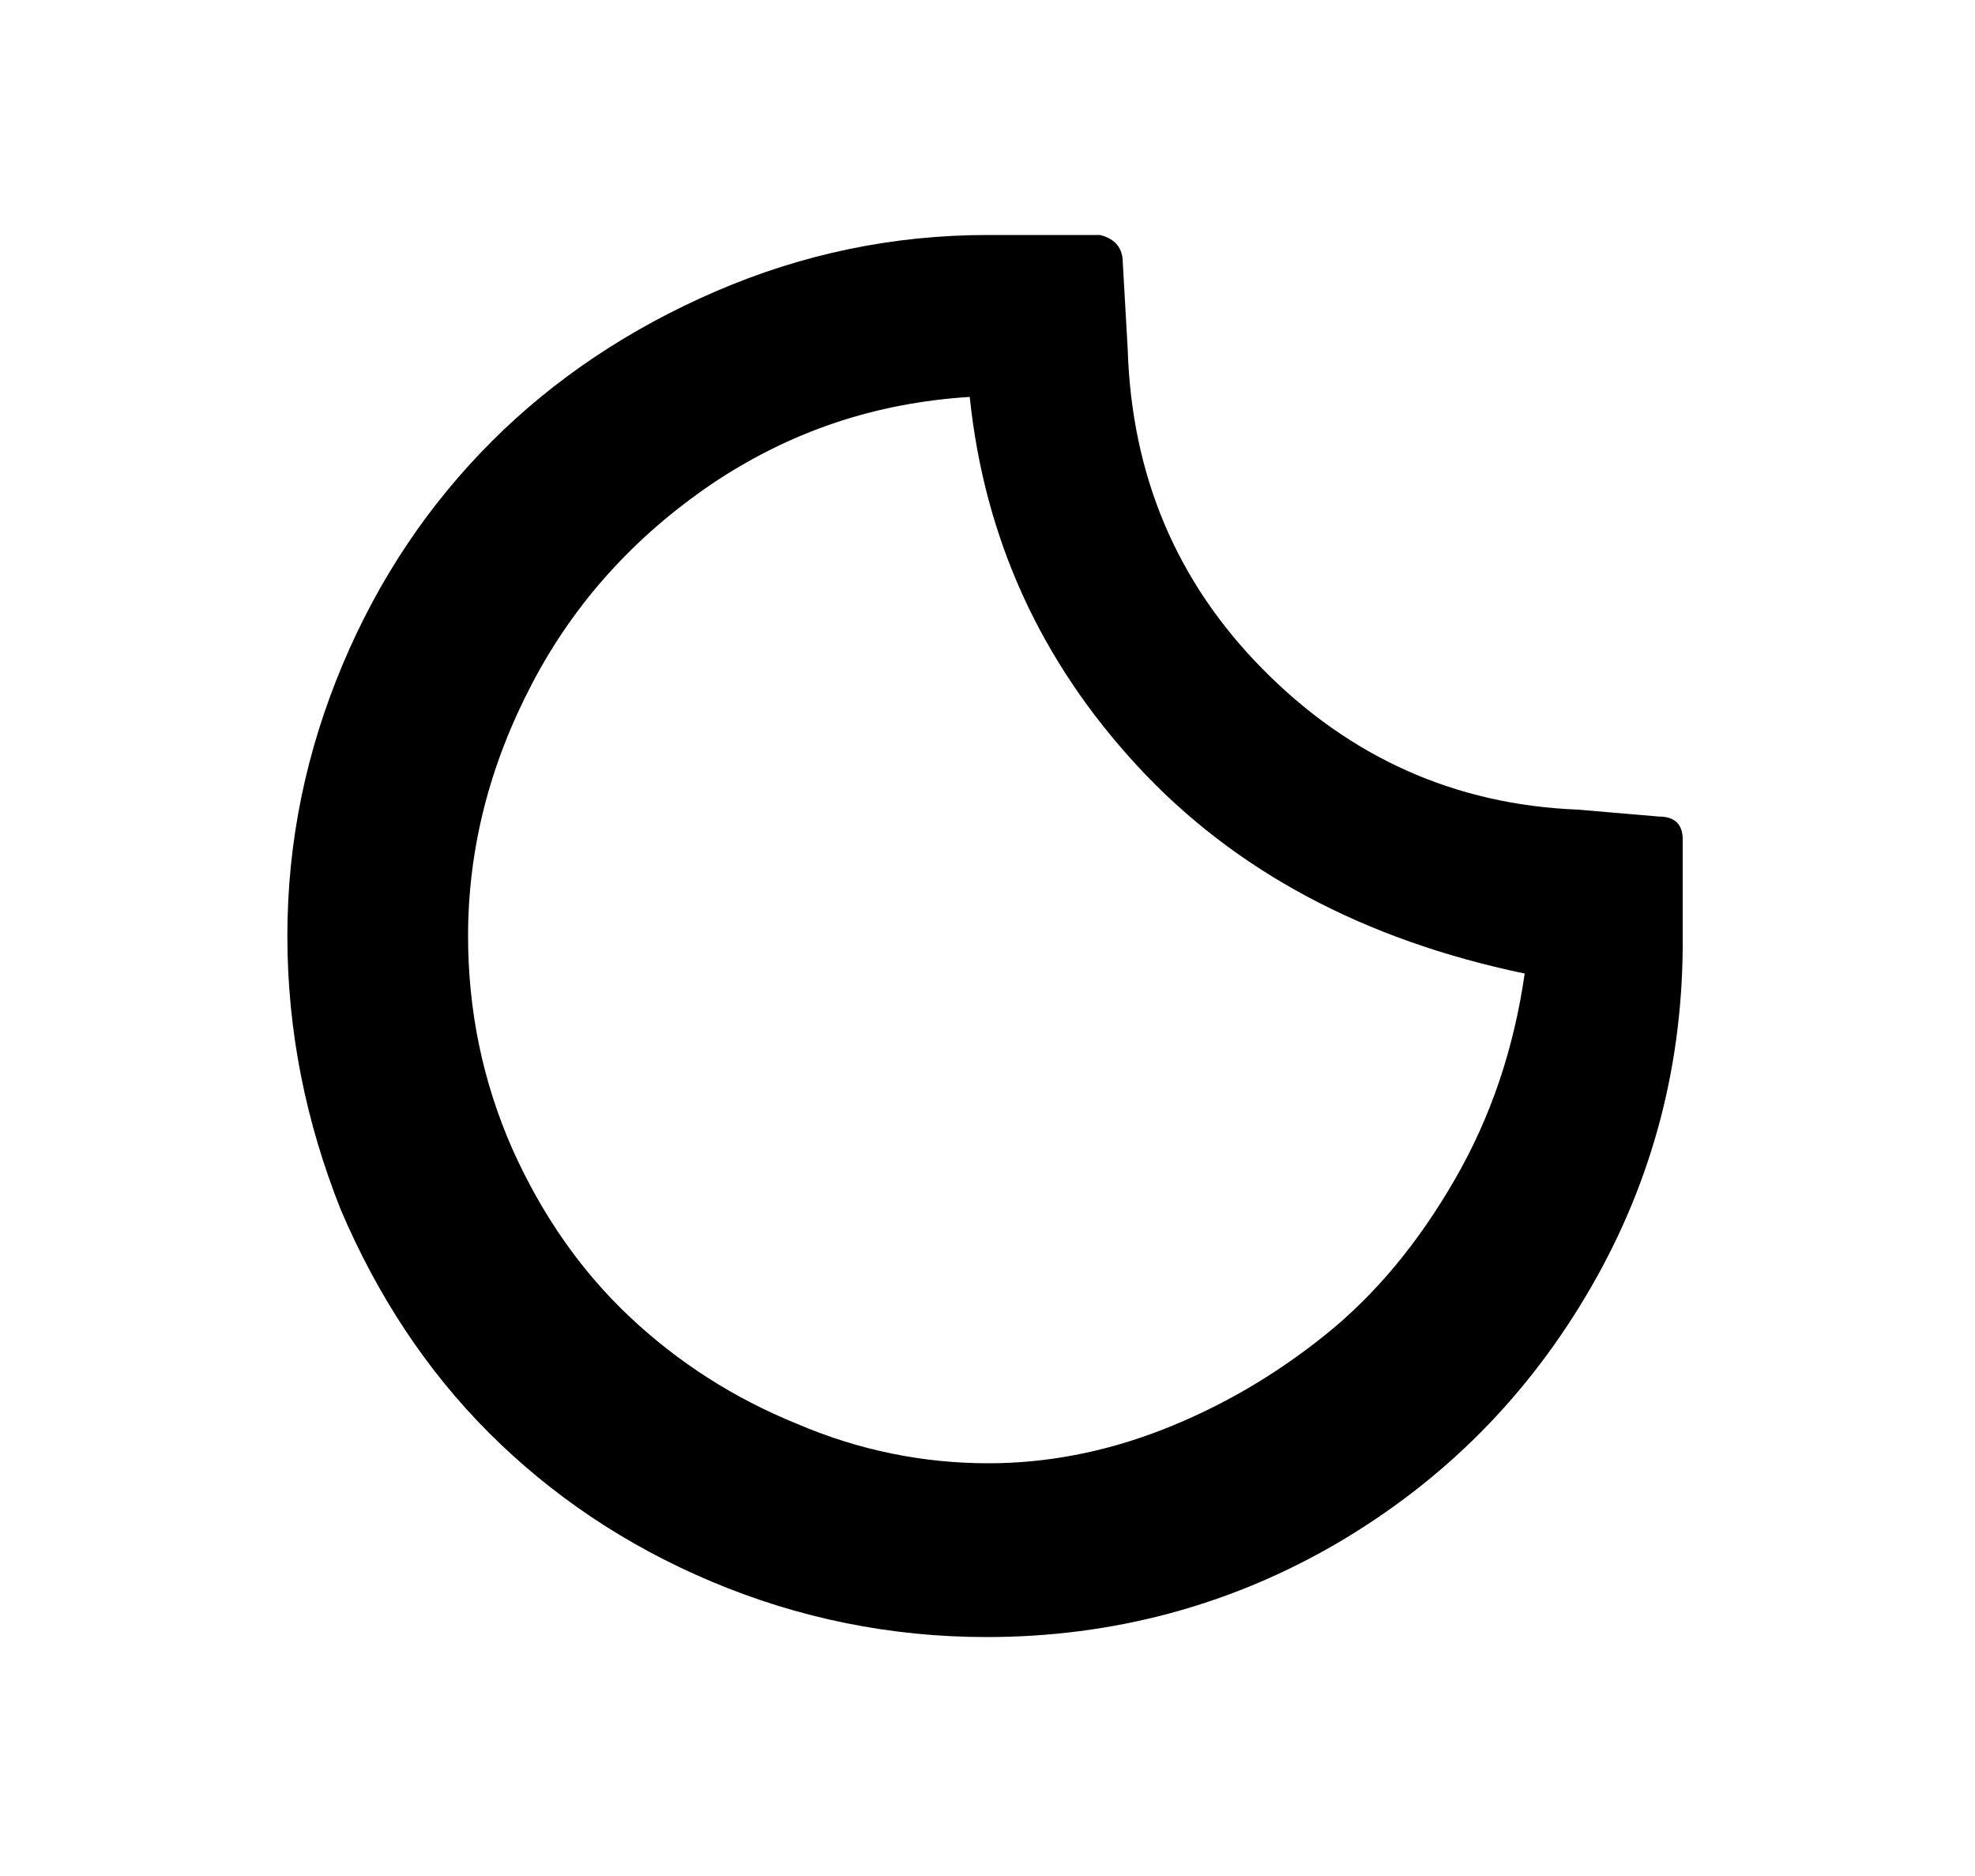
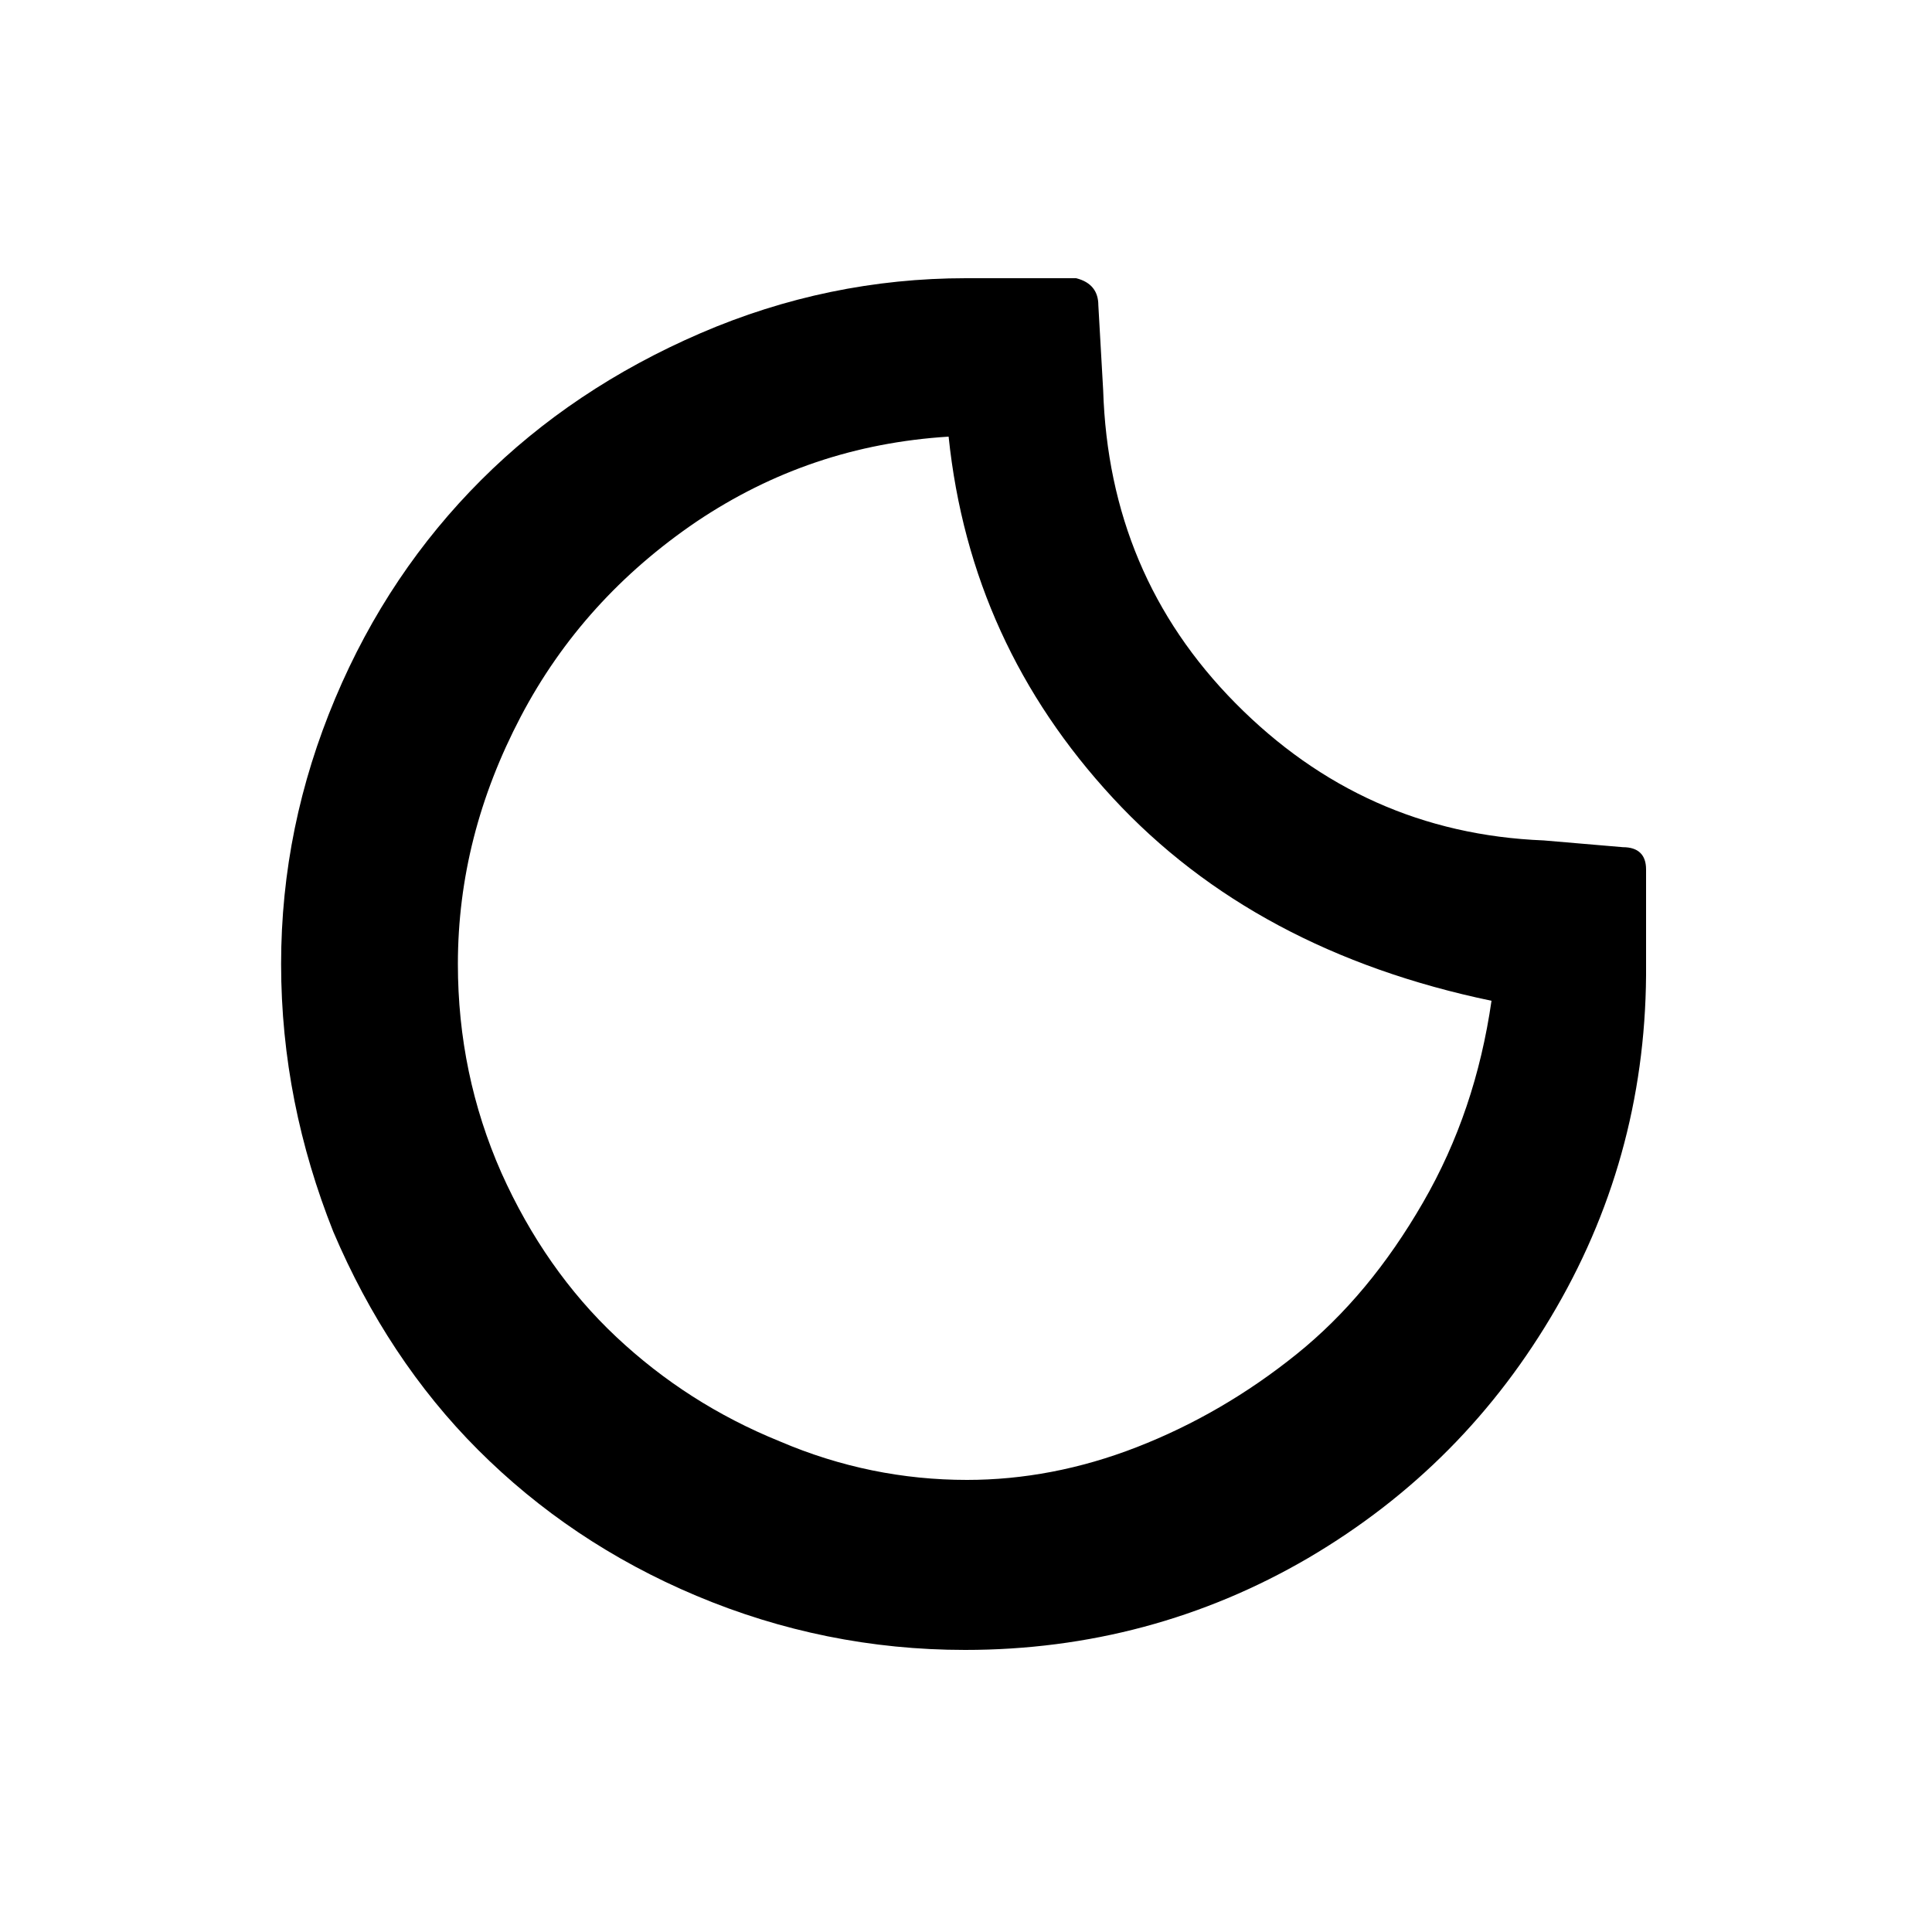
- <svg xmlns="http://www.w3.org/2000/svg" version="1.1" id="Layer_1" x="0px" y="0px" viewBox="5 5 20 19" style="enable-background:new 0 0 30 30;" xml:space="preserve">
+ <svg xmlns="http://www.w3.org/2000/svg" version="1.1" id="Layer_1" x="0px" y="0px" viewBox="5 5 20 19" width="24" height="24" style="enable-background:new 0 0 30 30;" xml:space="preserve">
  <path d="M7.91,14.48c0-0.96,0.19-1.87,0.56-2.75s0.88-1.63,1.51-2.26c0.63-0.63,1.39-1.14,2.27-1.52c0.88-0.38,1.8-0.57,2.75-0.57  h1.14c0.16,0.04,0.23,0.14,0.23,0.28l0.05,0.88c0.04,1.27,0.49,2.35,1.37,3.24c0.88,0.89,1.94,1.37,3.19,1.42l0.82,0.07  c0.16,0,0.24,0.08,0.24,0.23v0.98c0.01,1.28-0.3,2.47-0.93,3.56c-0.63,1.09-1.48,1.95-2.57,2.59c-1.08,0.63-2.27,0.95-3.55,0.95  c-0.97,0-1.9-0.19-2.78-0.56s-1.63-0.88-2.26-1.51c-0.63-0.63-1.13-1.39-1.5-2.26C8.1,16.37,7.91,15.45,7.91,14.48z M9.74,14.48  c0,0.76,0.15,1.48,0.45,2.16c0.3,0.67,0.7,1.24,1.19,1.7c0.49,0.46,1.05,0.82,1.69,1.08c0.63,0.27,1.28,0.4,1.94,0.4  c0.58,0,1.17-0.11,1.76-0.34c0.59-0.23,1.14-0.55,1.65-0.96c0.51-0.41,0.94-0.93,1.31-1.57c0.37-0.64,0.6-1.33,0.71-2.09  c-1.63-0.34-2.94-1.04-3.92-2.1s-1.55-2.3-1.7-3.74C13.86,9.08,13,9.37,12.21,9.9c-0.78,0.53-1.39,1.2-1.82,2.02  C9.96,12.74,9.74,13.59,9.74,14.48z" />
</svg>
